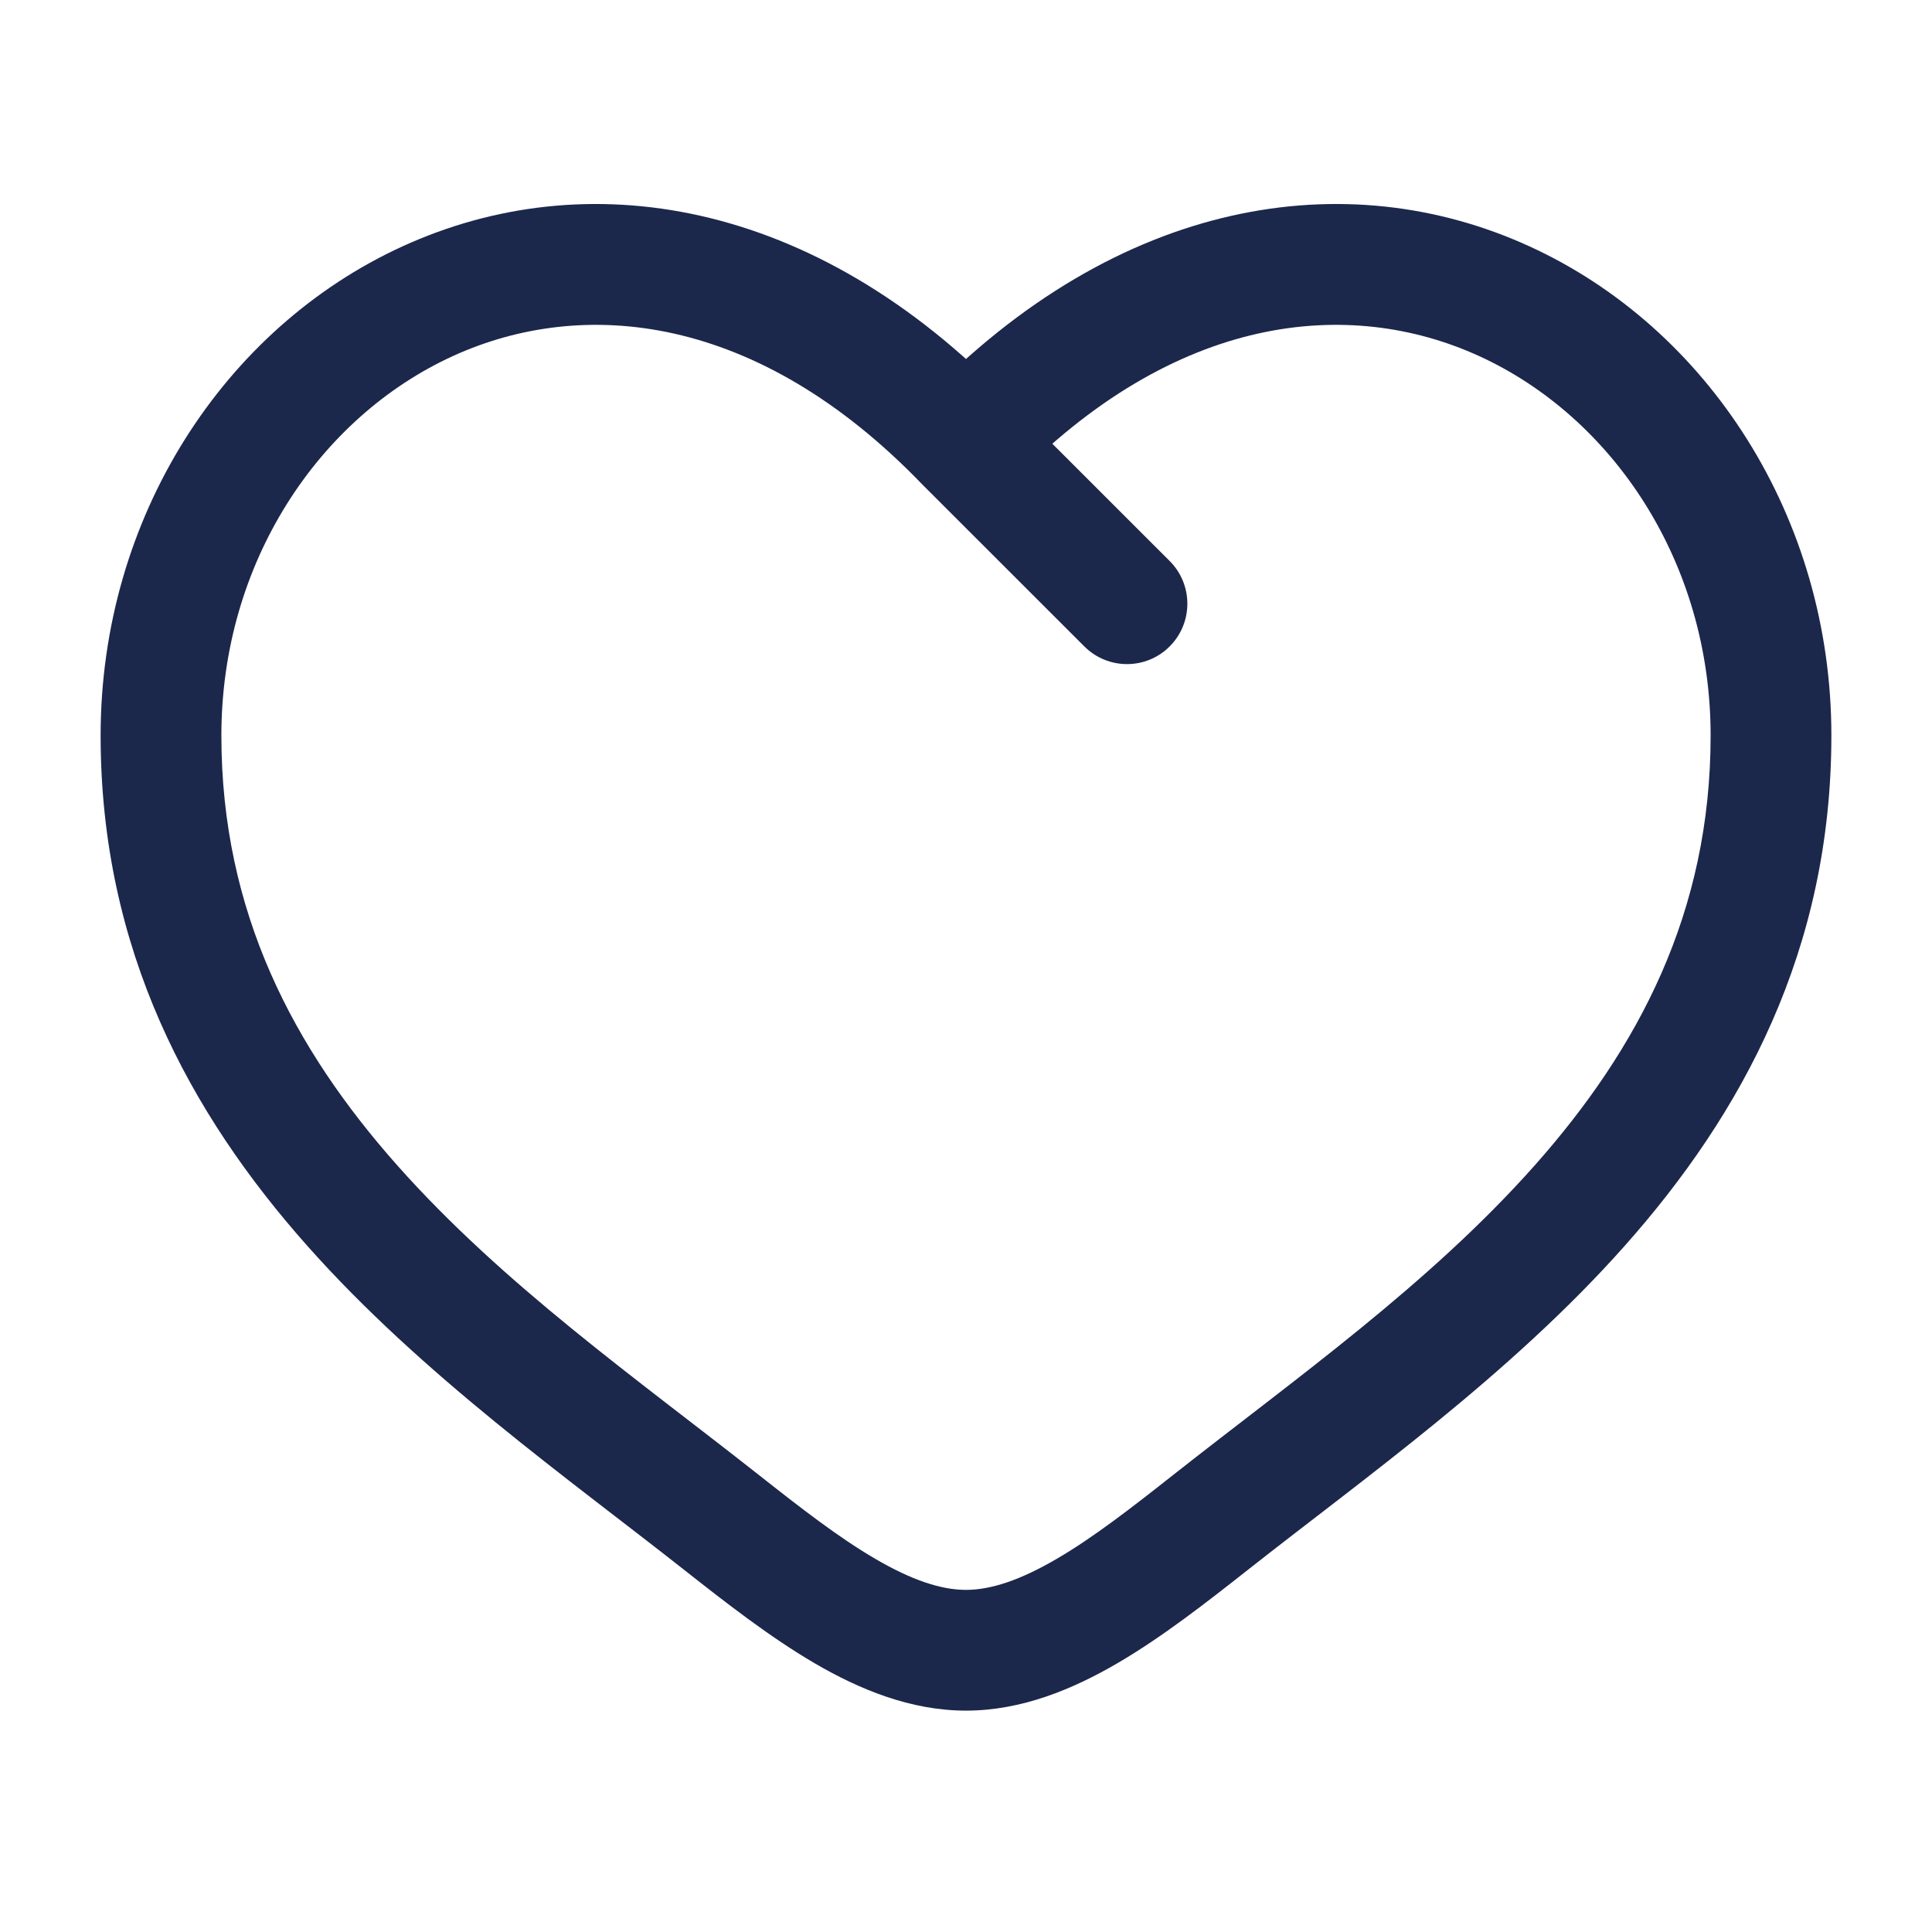
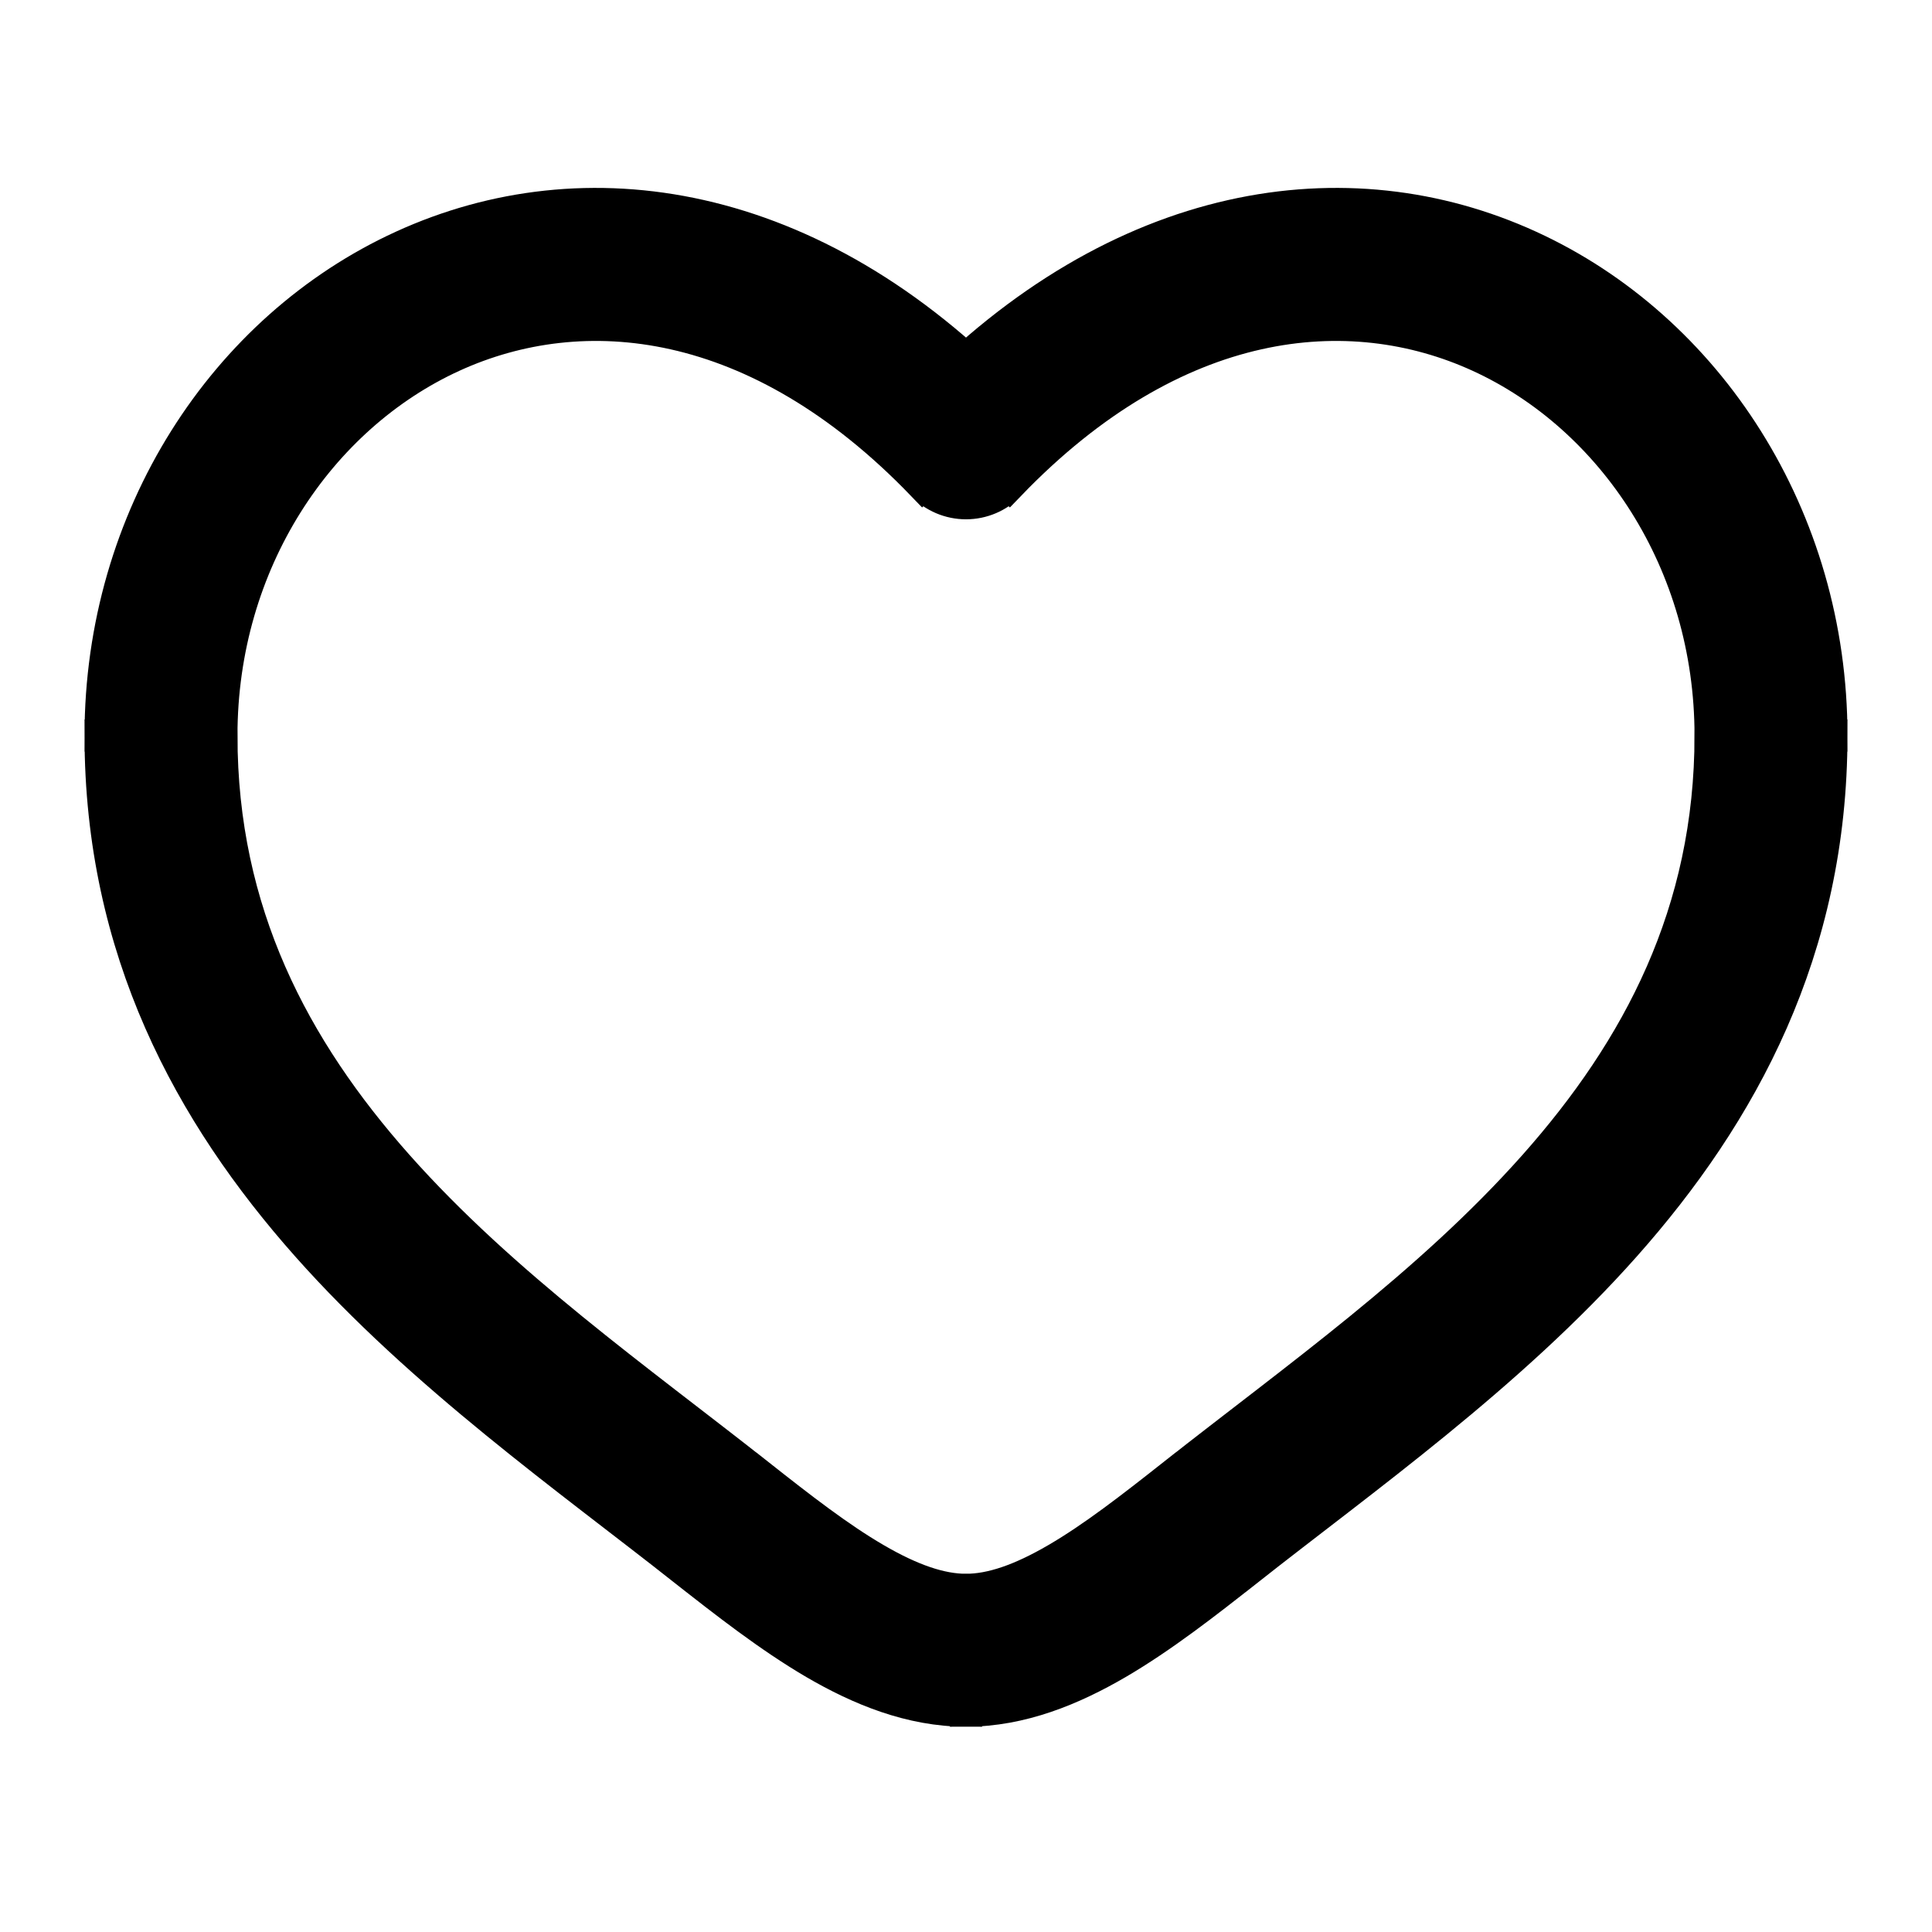
- <svg xmlns="http://www.w3.org/2000/svg" width="800px" height="800px" viewBox="0 0 24 24" fill="none">
-   <path d="M8.962 18.911L9.426 18.322L8.962 18.911ZM12 5.501L11.46 6.021C11.463 6.024 11.466 6.028 11.47 6.031L12 5.501ZM15.038 18.911L15.503 19.5L15.038 18.911ZM13.47 8.03C13.763 8.323 14.238 8.323 14.53 8.03C14.823 7.737 14.823 7.262 14.53 6.969L13.47 8.03ZM9.426 18.322C7.91 17.127 6.253 15.96 4.938 14.48C3.649 13.028 2.75 11.335 2.75 9.137H1.25C1.25 11.803 2.361 13.836 3.817 15.476C5.247 17.087 7.071 18.375 8.497 19.5L9.426 18.322ZM2.75 9.137C2.75 6.986 3.965 5.183 5.624 4.424C7.236 3.687 9.402 3.883 11.46 6.021L12.54 4.981C10.098 2.444 7.264 2.025 5.001 3.06C2.785 4.073 1.25 6.425 1.25 9.137H2.75ZM8.497 19.5C9.01 19.904 9.56 20.334 10.117 20.66C10.674 20.985 11.31 21.25 12 21.25V19.75C11.69 19.75 11.326 19.629 10.874 19.365C10.421 19.101 9.952 18.737 9.426 18.322L8.497 19.5ZM15.503 19.5C16.929 18.375 18.753 17.087 20.183 15.476C21.64 13.836 22.75 11.803 22.75 9.137H21.25C21.25 11.335 20.351 13.028 19.062 14.48C17.747 15.96 16.09 17.127 14.574 18.322L15.503 19.5ZM22.75 9.137C22.75 6.425 21.215 4.073 18.999 3.06C16.736 2.025 13.902 2.444 11.46 4.981L12.54 6.021C14.598 3.883 16.764 3.687 18.376 4.424C20.035 5.183 21.25 6.986 21.25 9.137H22.75ZM14.574 18.322C14.048 18.737 13.579 19.101 13.126 19.365C12.674 19.629 12.31 19.75 12 19.75V21.25C12.69 21.25 13.326 20.985 13.883 20.66C14.441 20.334 14.99 19.904 15.503 19.5L14.574 18.322ZM11.47 6.031L13.47 8.03L14.53 6.969L12.53 4.97L11.47 6.031Z" fill="#1C274C" />
+ <svg xmlns="http://www.w3.org/2000/svg" width="800px" height="800px" viewBox="0 0 24 24" fill="none" stroke="#000000" stroke-width="0.4">
+   <g id="SVGRepo_bgCarrier" stroke-width="0" />
+   <g id="SVGRepo_tracerCarrier" stroke-linecap="round" stroke-linejoin="round" />
+   <g id="SVGRepo_iconCarrier">
+     <path d="M8.962 18.911L9.426 18.322L8.962 18.911ZM12 5.501L11.46 6.021C11.601 6.168 11.796 6.251 12 6.251C12.204 6.251 12.399 6.168 12.54 6.021L12 5.501ZM15.038 18.911L15.503 19.5L15.038 18.911ZM9.426 18.322C7.91 17.127 6.253 15.96 4.938 14.48C3.649 13.028 2.75 11.335 2.75 9.137H1.25C1.25 11.803 2.361 13.836 3.817 15.476C5.247 17.087 7.071 18.375 8.497 19.5L9.426 18.322ZM2.75 9.137C2.75 6.986 3.965 5.183 5.624 4.424C7.236 3.687 9.402 3.883 11.46 6.021L12.54 4.981C10.098 2.444 7.264 2.025 5.001 3.06C2.785 4.073 1.25 6.425 1.25 9.137H2.75ZM8.497 19.5C9.01 19.904 9.56 20.334 10.117 20.66C10.674 20.985 11.31 21.25 12 21.25V19.75C11.69 19.75 11.326 19.629 10.874 19.365C10.421 19.101 9.952 18.737 9.426 18.322L8.497 19.5ZM15.503 19.5C16.929 18.375 18.753 17.087 20.183 15.476C21.64 13.836 22.75 11.803 22.75 9.137H21.25C21.25 11.335 20.351 13.028 19.062 14.48C17.747 15.96 16.09 17.127 14.574 18.322L15.503 19.5ZM22.75 9.137C22.75 6.425 21.215 4.073 18.999 3.06C16.736 2.025 13.902 2.444 11.46 4.981L12.54 6.021C14.598 3.883 16.764 3.687 18.376 4.424C20.035 5.183 21.25 6.986 21.25 9.137H22.75ZM14.574 18.322C14.048 18.737 13.579 19.101 13.126 19.365C12.674 19.629 12.31 19.75 12 19.75V21.25C12.69 21.25 13.326 20.985 13.883 20.66C14.441 20.334 14.99 19.904 15.503 19.5L14.574 18.322Z" fill="currentColor" />
+   </g>
</svg>
